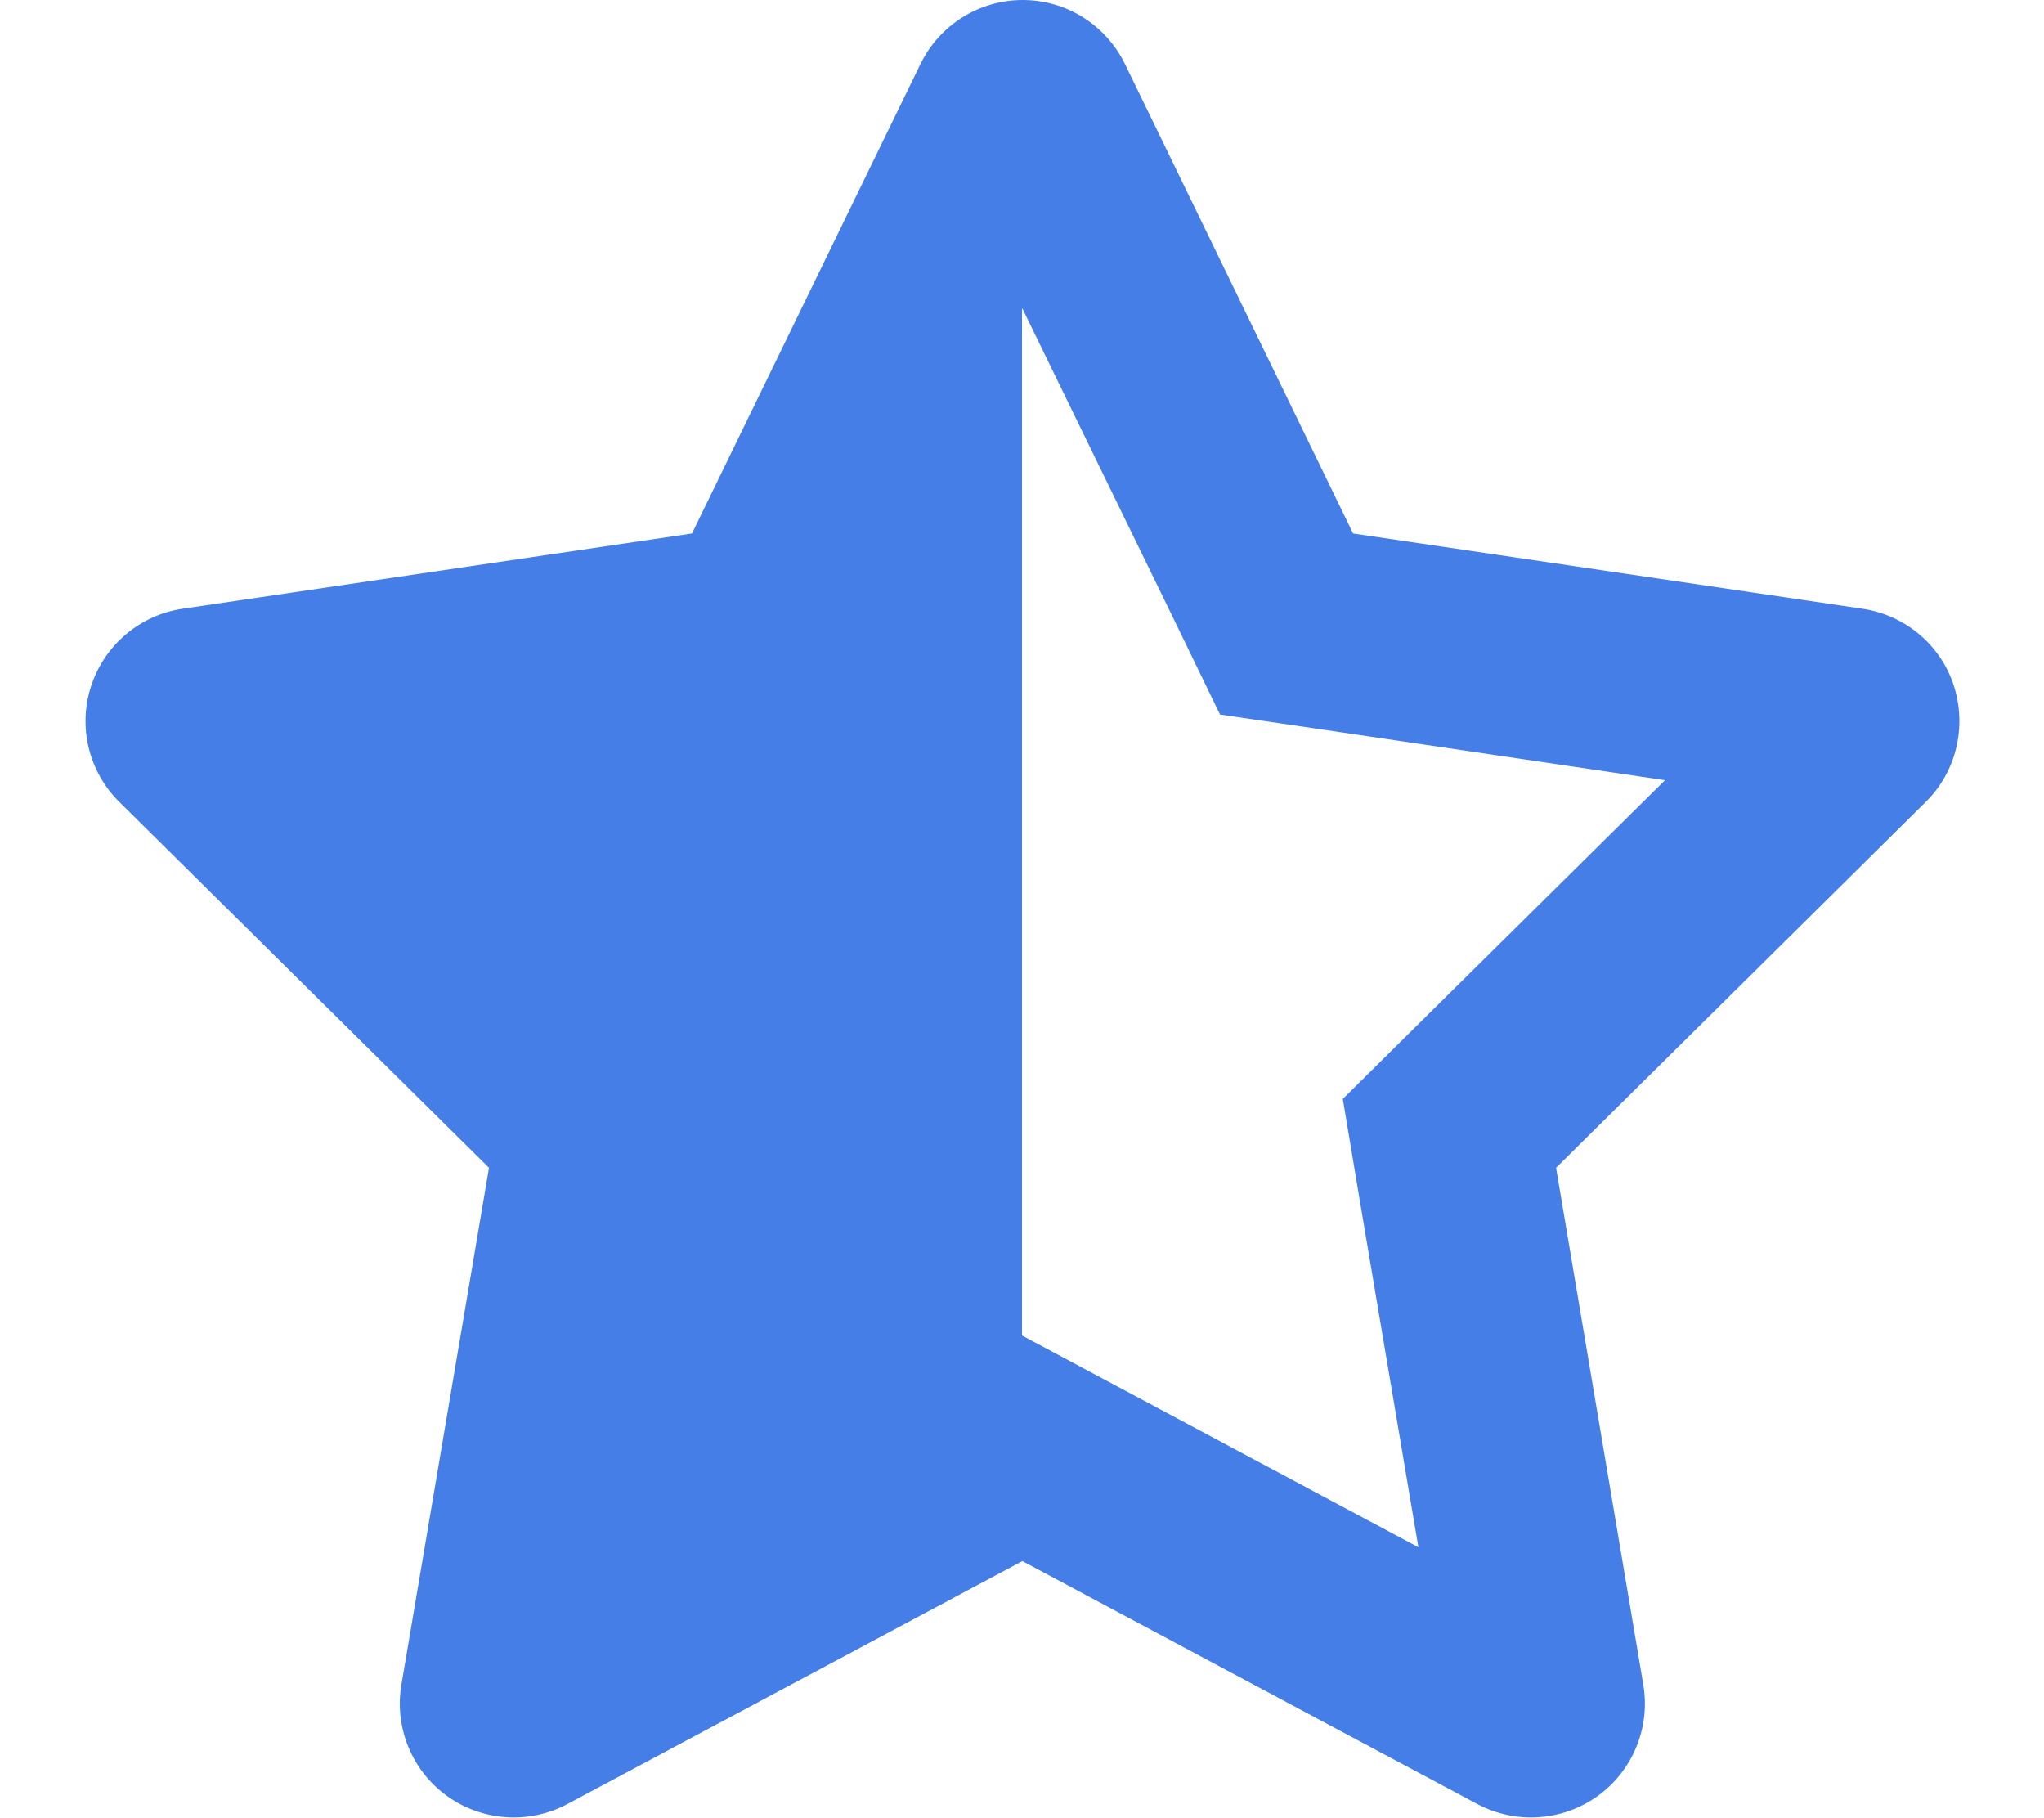
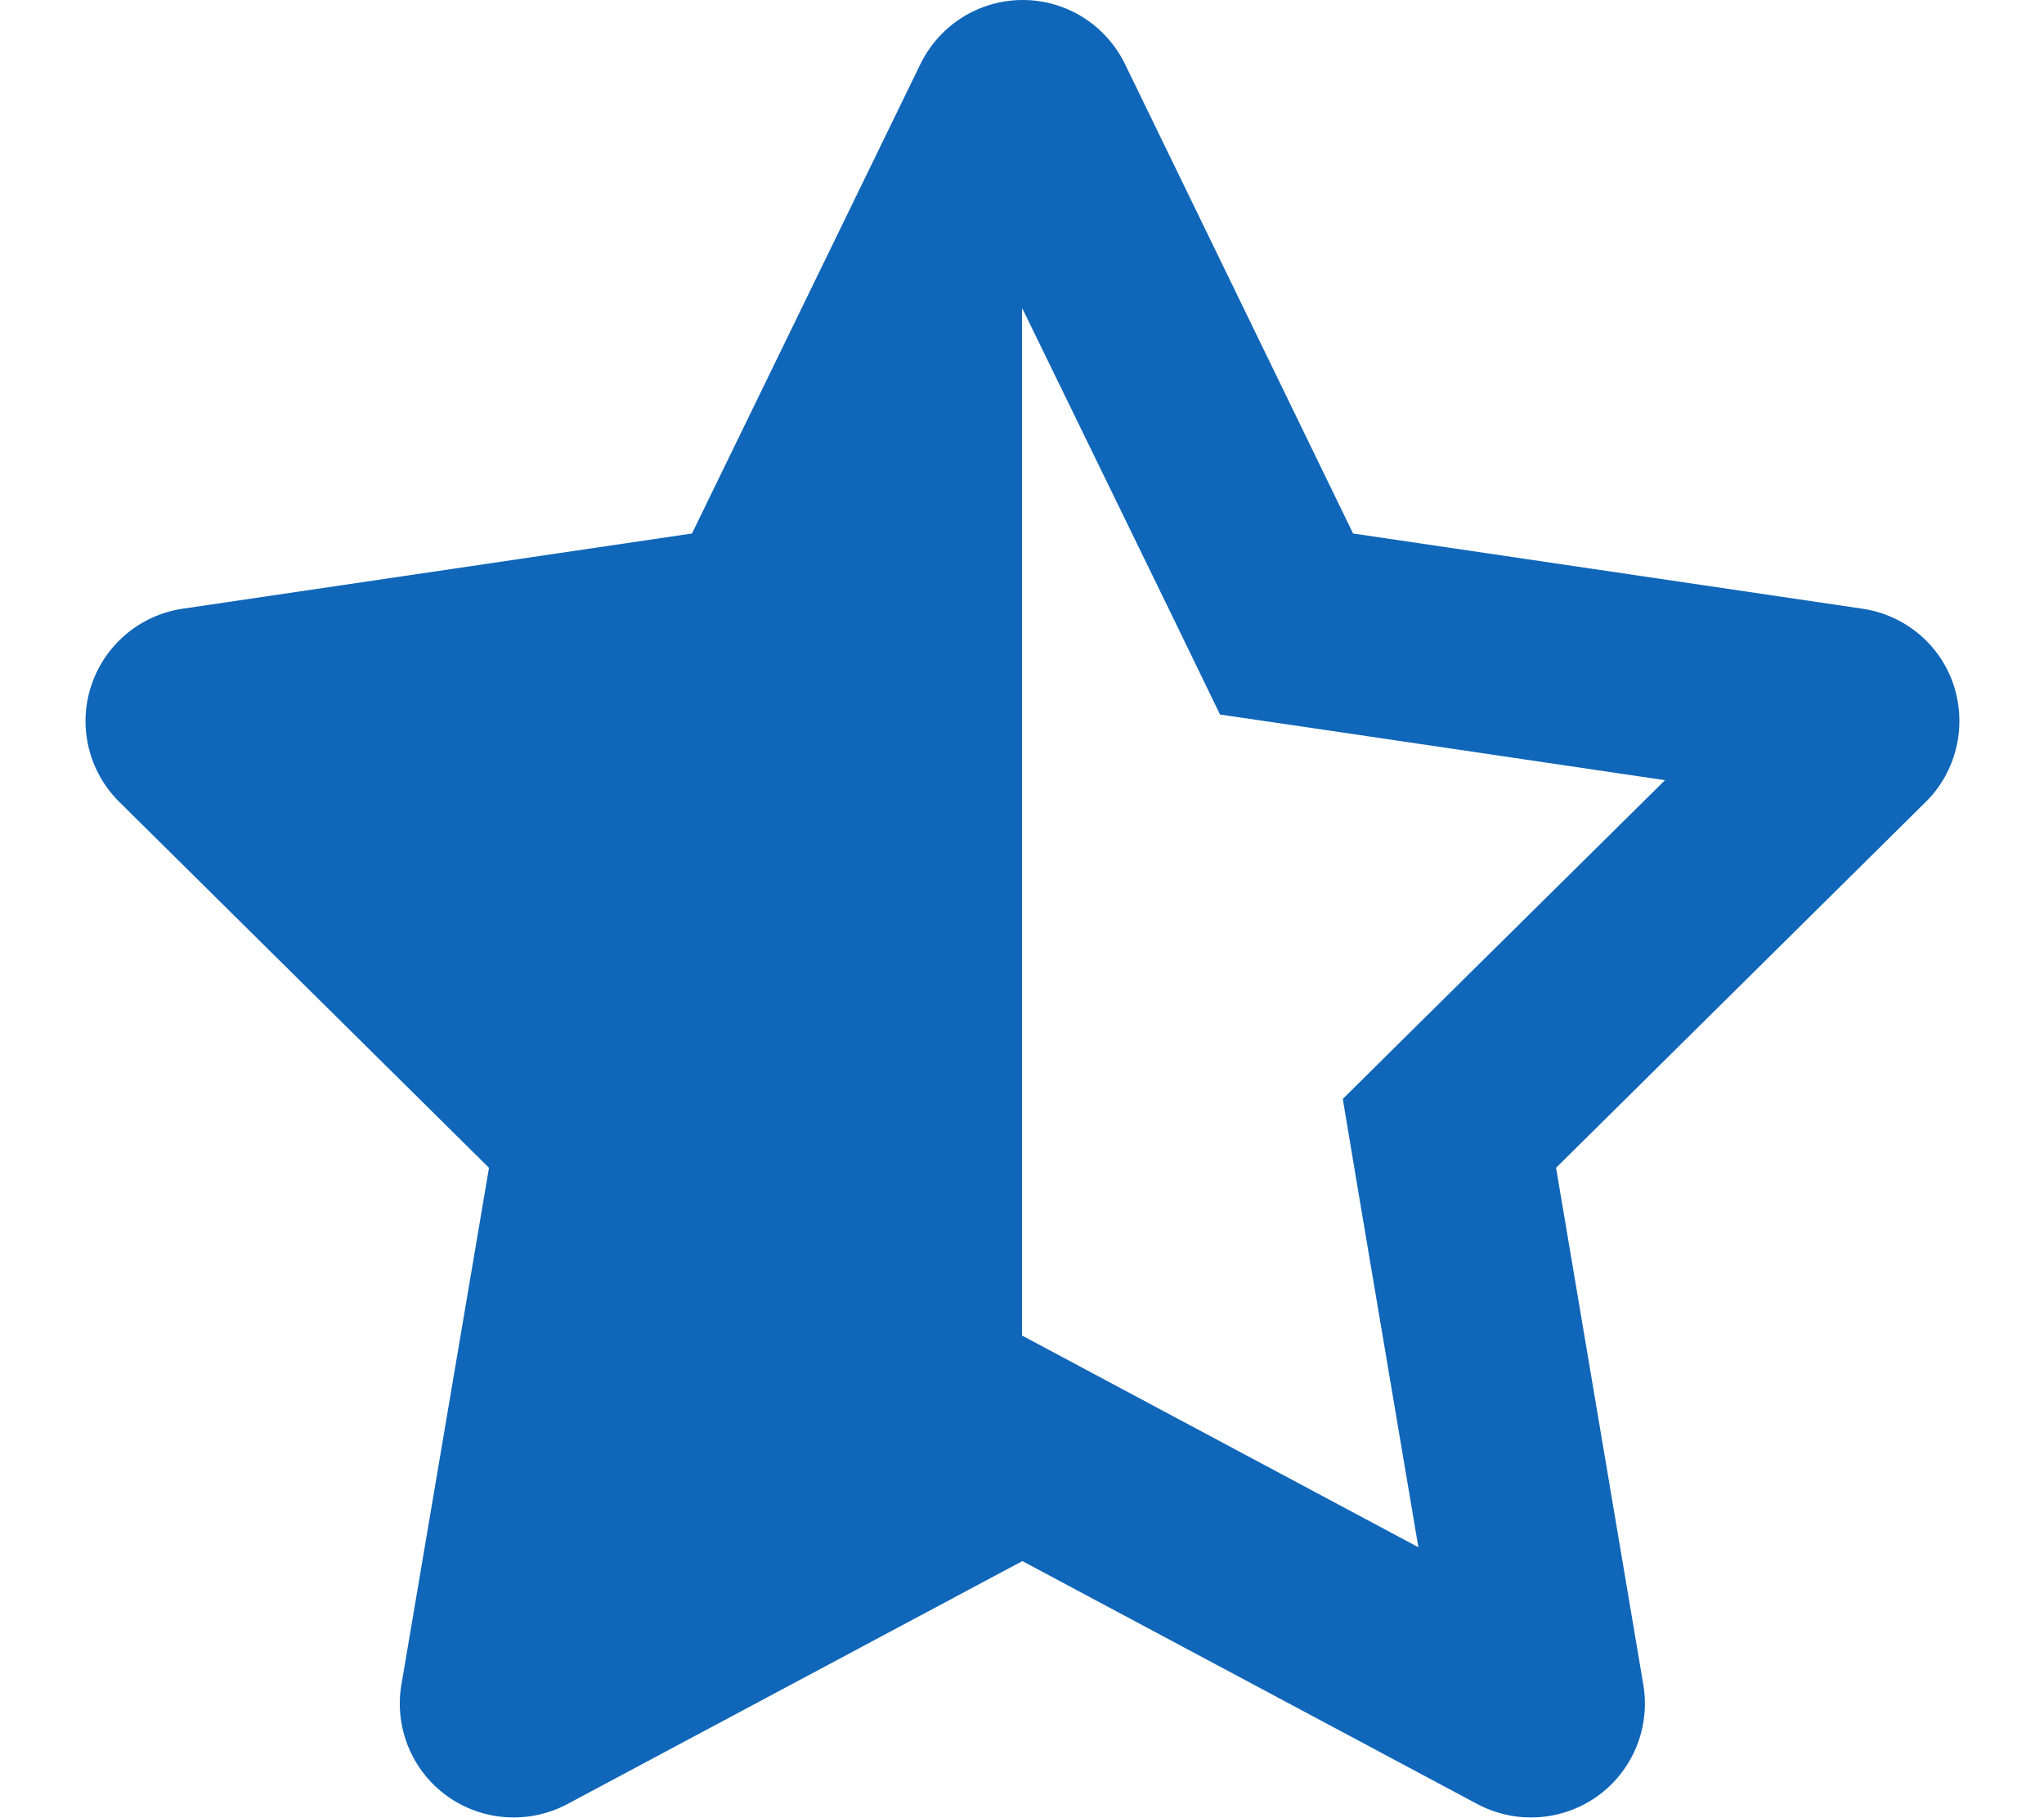
<svg xmlns="http://www.w3.org/2000/svg" height="16" width="18" viewBox="0 0 576 512">
-   <path fill="#467ee7" d="M288 376.4l.1-.1 26.4 14.1 85.2 45.5-16.5-97.6-4.8-28.7 20.7-20.5 70.1-69.3-96.1-14.2-29.3-4.3-12.9-26.6L288.1 86.9l-.1 .3V376.4zm175.1 98.3c2 12-3 24.2-12.9 31.3s-23 8-33.8 2.3L288.1 439.8 159.8 508.3C149 514 135.9 513.1 126 506s-14.9-19.3-12.9-31.3L137.8 329 33.6 225.9c-8.6-8.5-11.7-21.2-7.9-32.7s13.7-19.9 25.7-21.7L195 150.3 259.4 18c5.4-11 16.5-18 28.8-18s23.4 7 28.8 18l64.3 132.3 143.6 21.2c12 1.8 22 10.2 25.7 21.7s.7 24.2-7.9 32.7L438.5 329l24.6 145.7z" />
+   <path fill="#1066b8" d="M288 376.4l.1-.1 26.4 14.1 85.2 45.5-16.5-97.6-4.8-28.7 20.7-20.5 70.1-69.3-96.1-14.2-29.3-4.3-12.9-26.6L288.1 86.9l-.1 .3V376.4zm175.1 98.3c2 12-3 24.2-12.9 31.3s-23 8-33.8 2.3L288.1 439.8 159.8 508.3C149 514 135.9 513.1 126 506s-14.9-19.3-12.9-31.3L137.8 329 33.6 225.9c-8.6-8.5-11.7-21.2-7.9-32.7s13.7-19.9 25.7-21.7L195 150.3 259.4 18c5.4-11 16.5-18 28.8-18s23.4 7 28.8 18l64.3 132.3 143.6 21.2c12 1.8 22 10.2 25.7 21.7s.7 24.2-7.9 32.7L438.5 329l24.6 145.7z" />
</svg>
